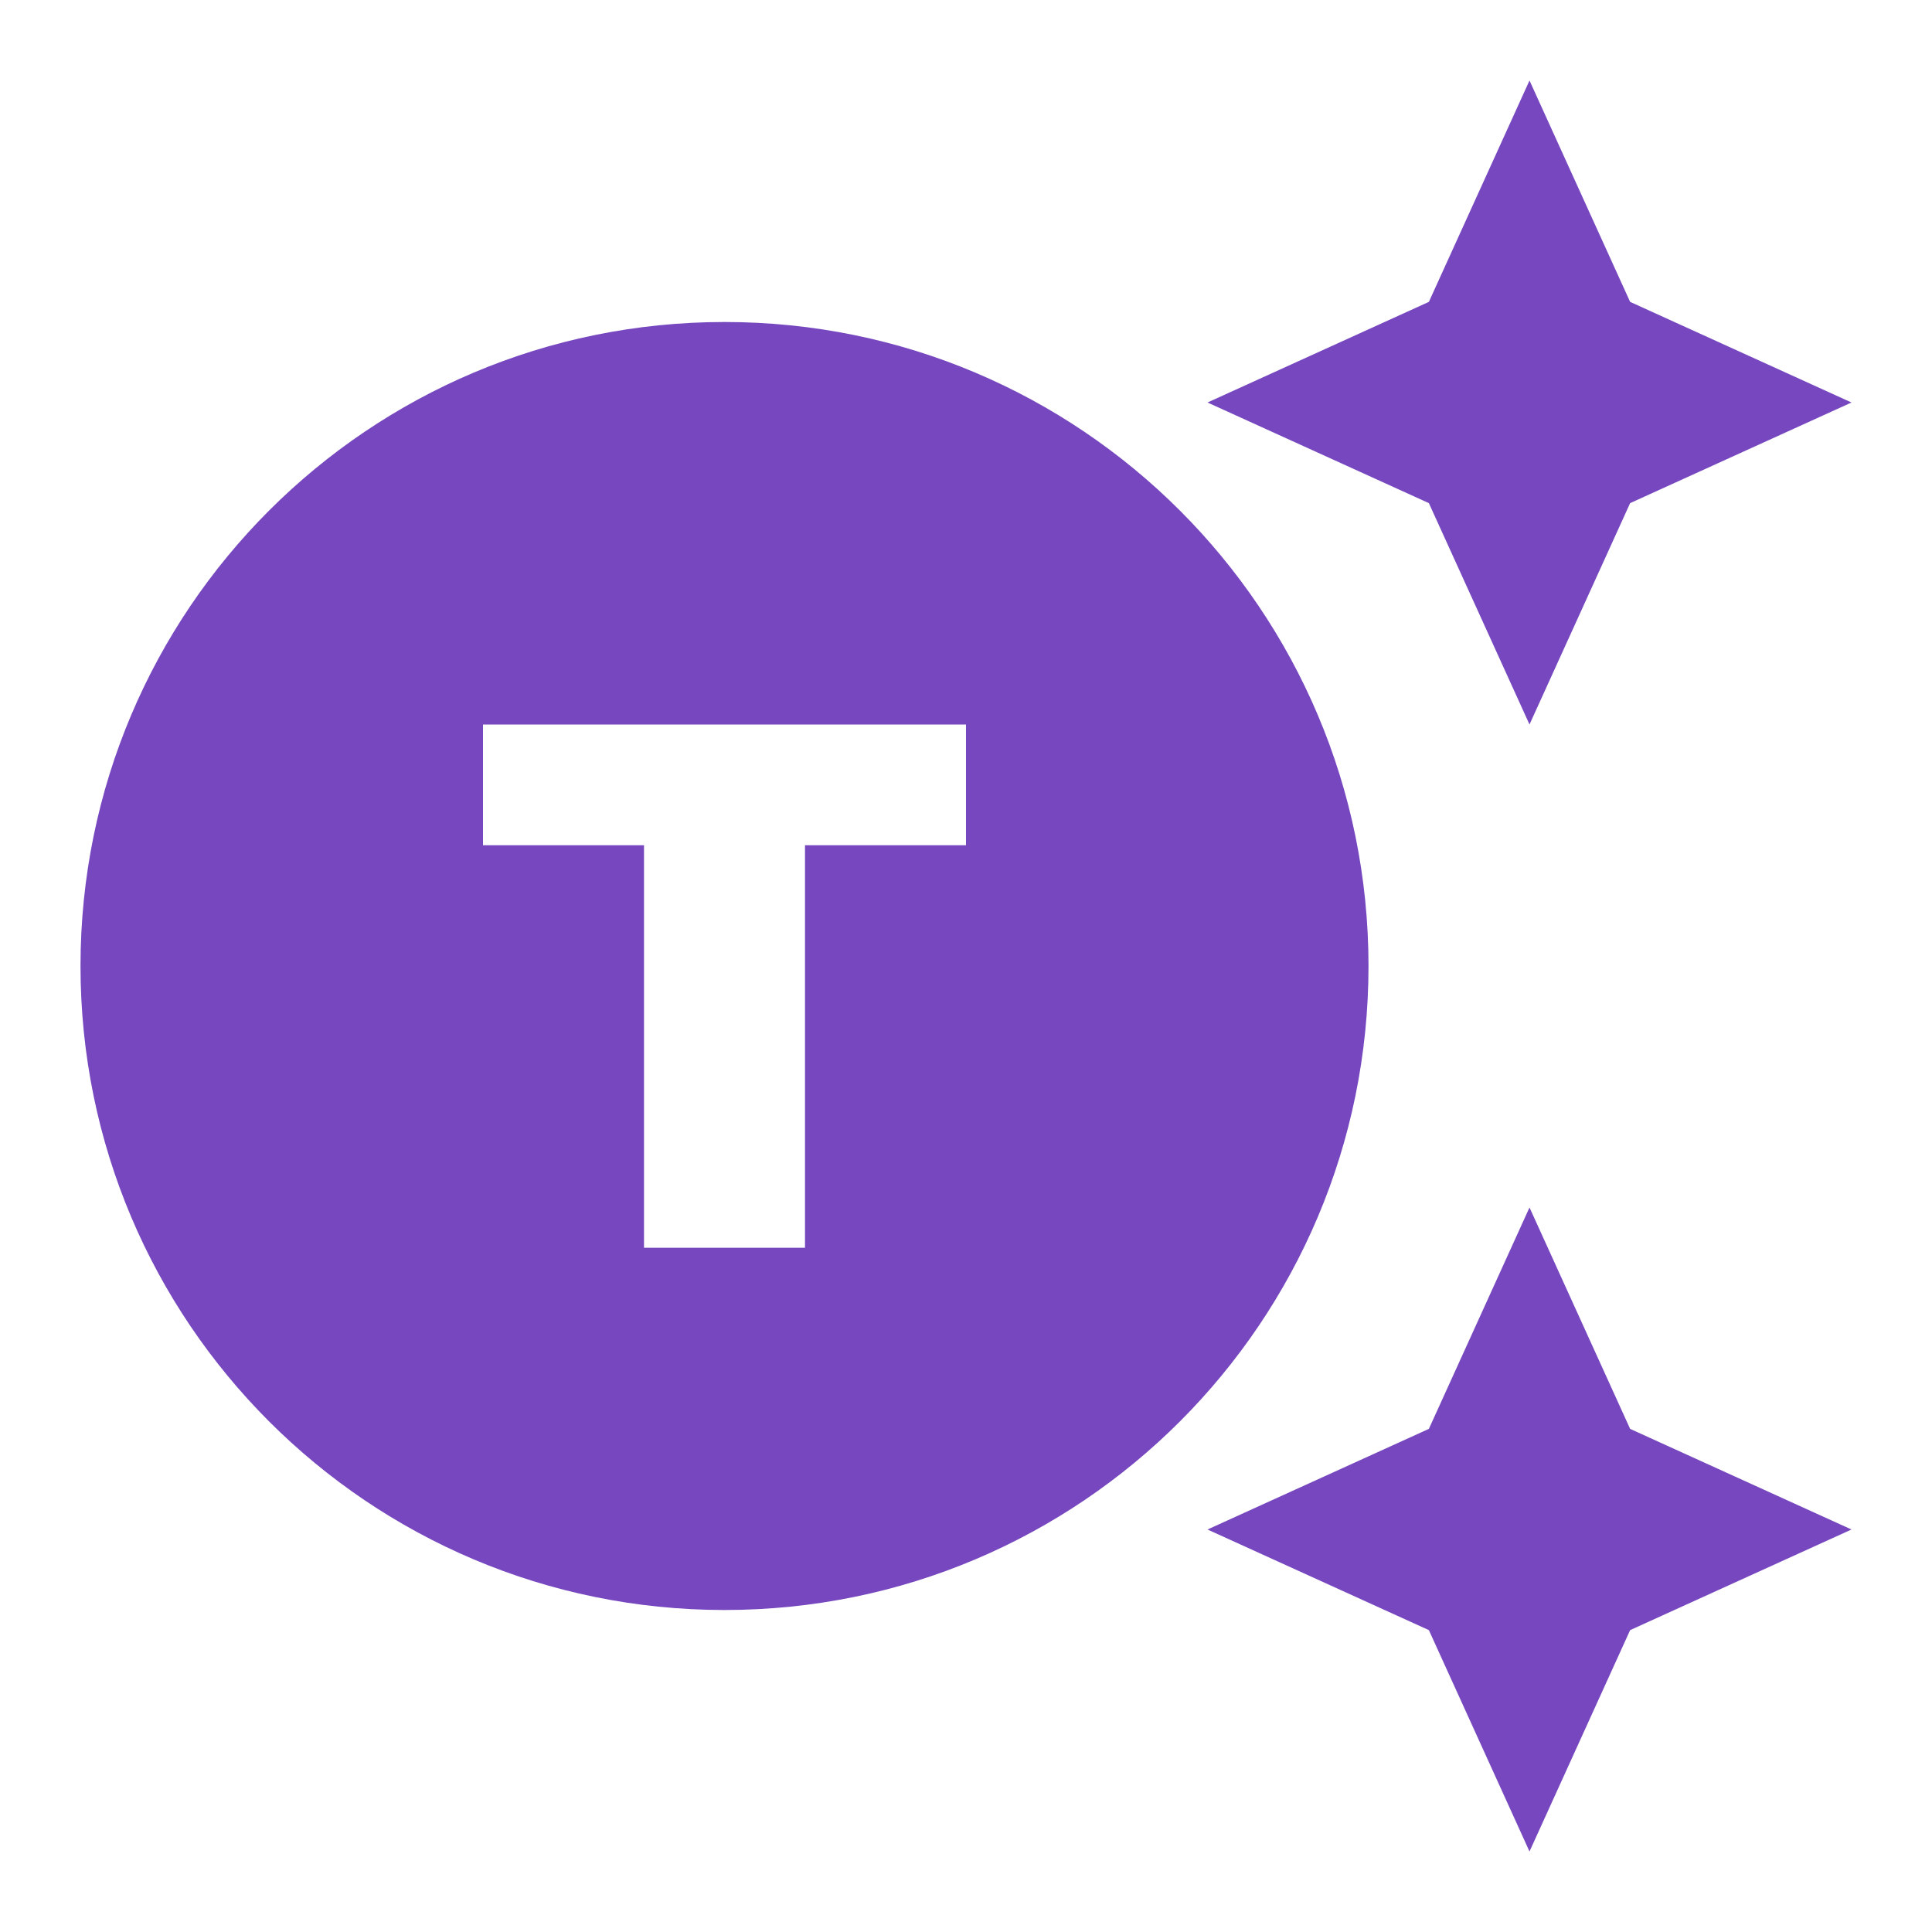
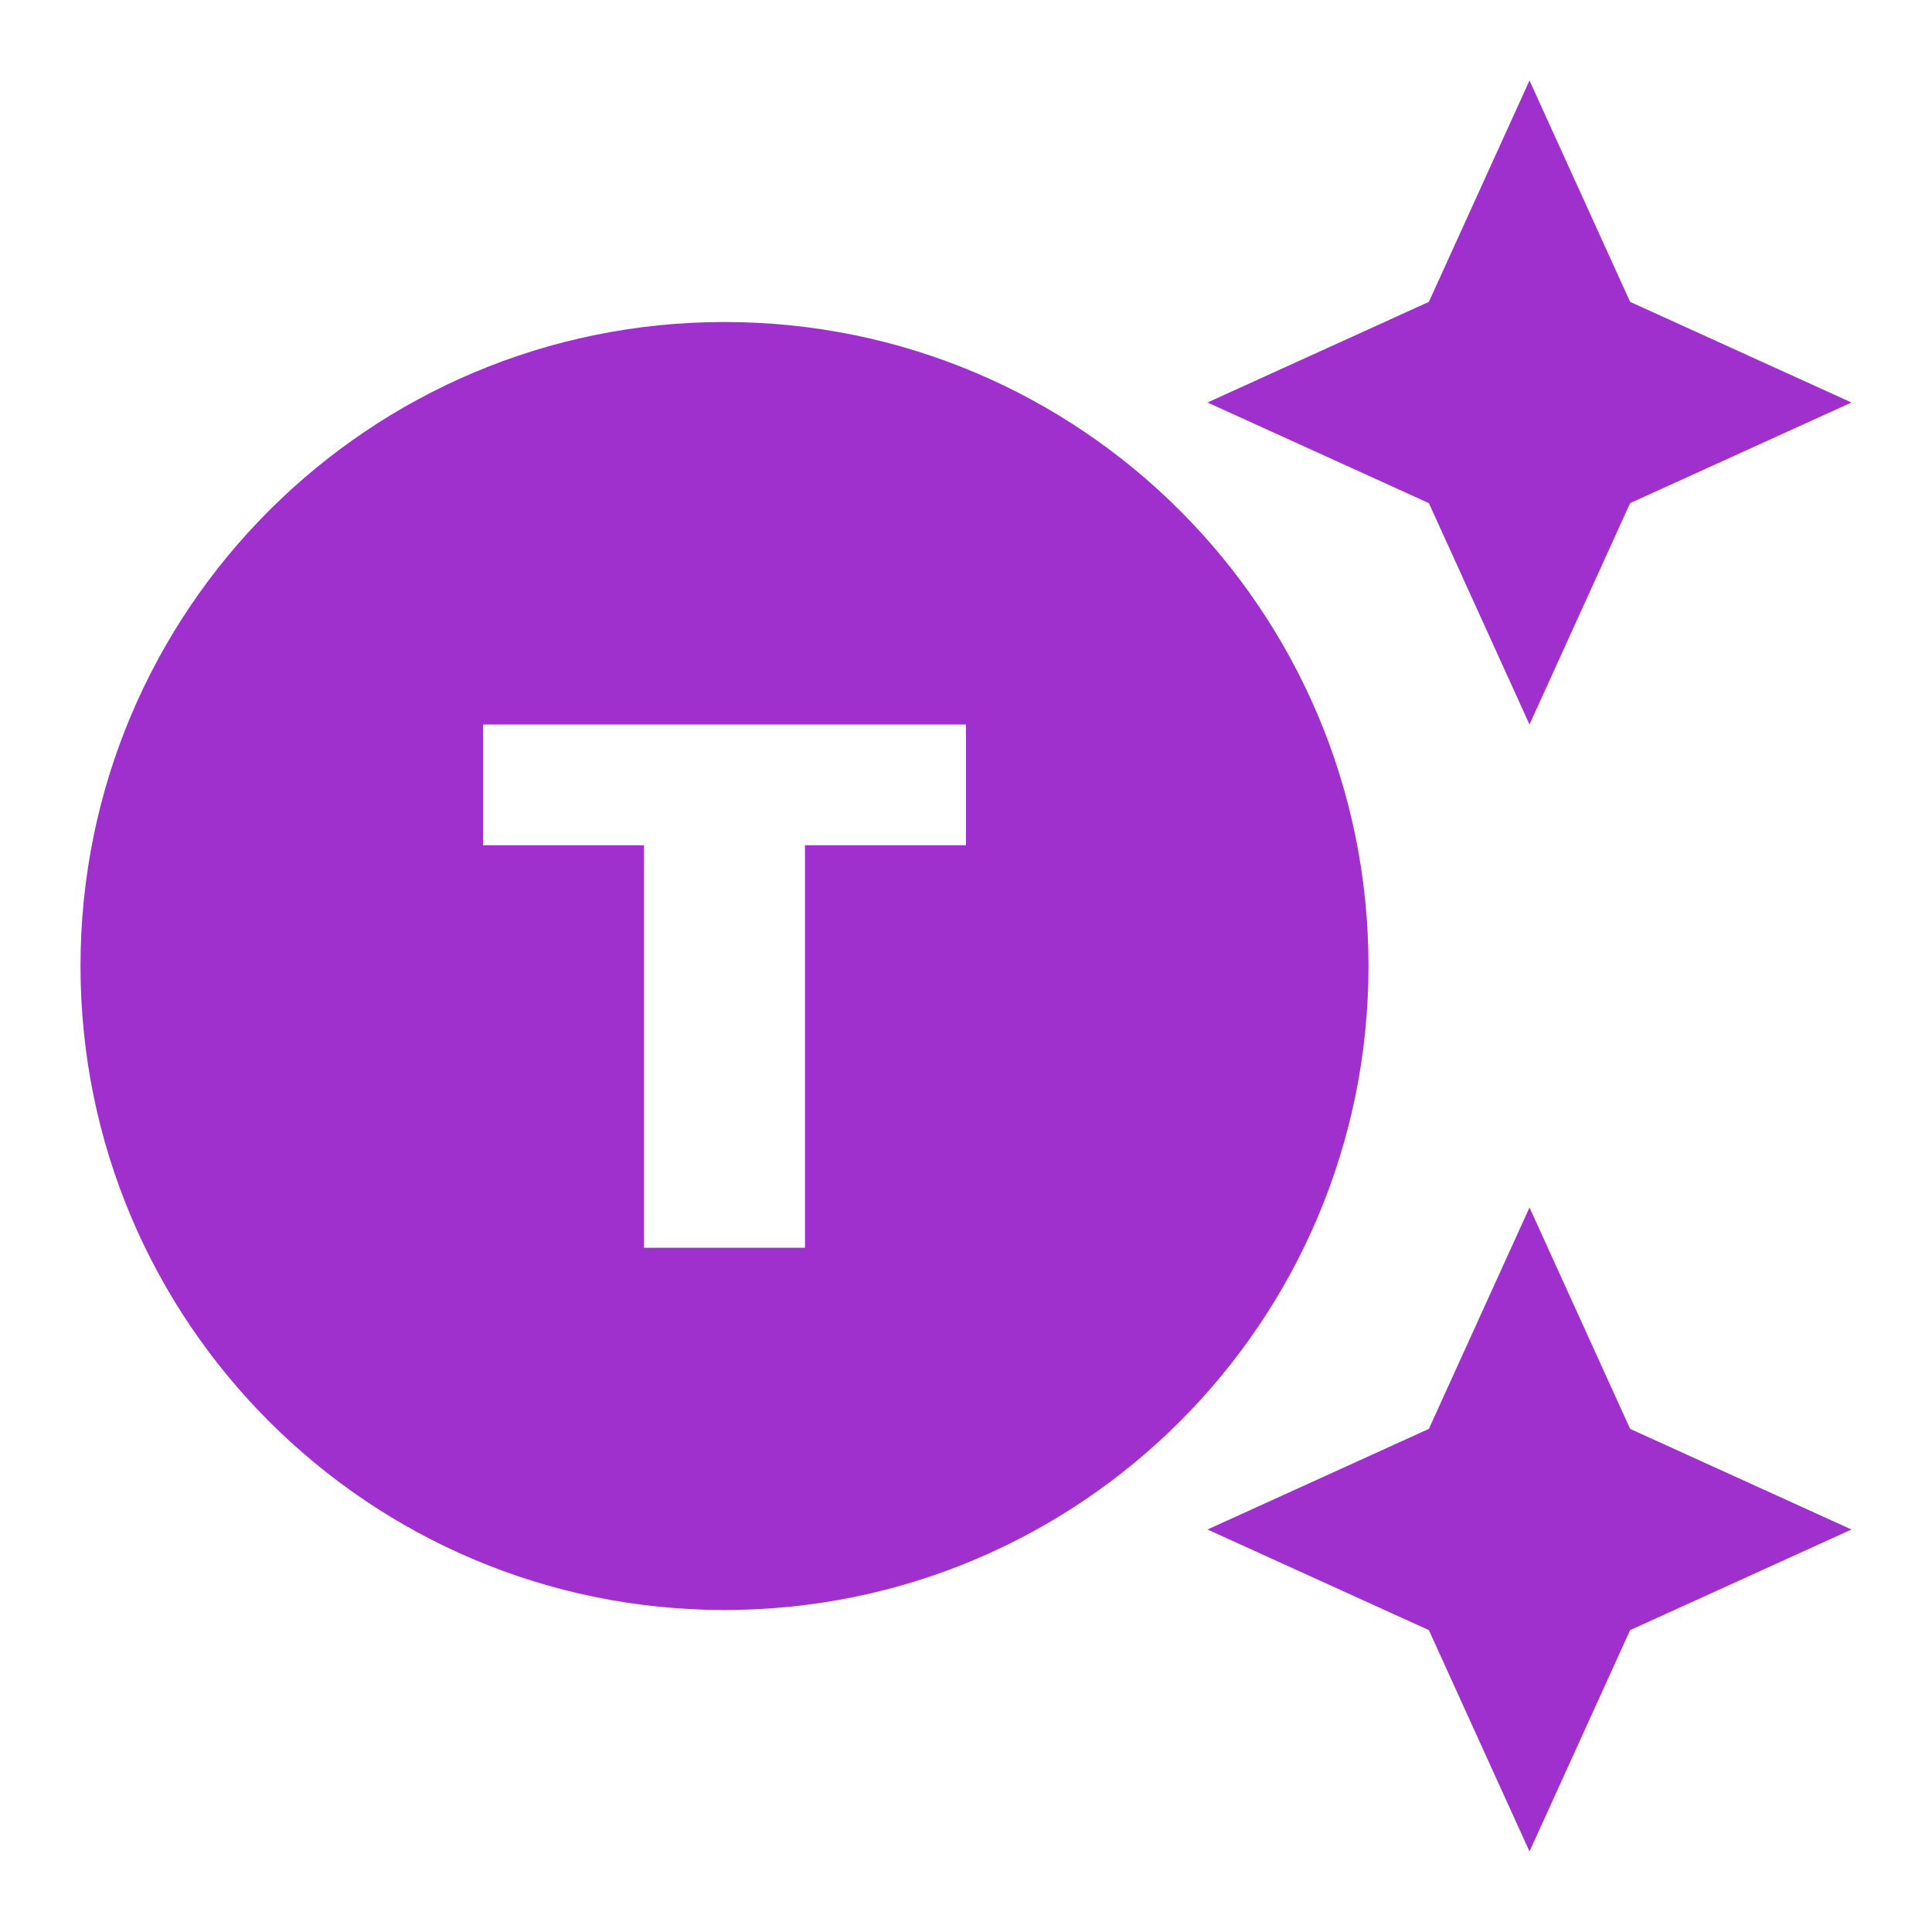
- <svg xmlns="http://www.w3.org/2000/svg" stroke="#7647BF" fill="#7647BF" stroke-width="0" viewBox="0 0 24 24" height="1em" width="1em">
+ <svg xmlns="http://www.w3.org/2000/svg" stroke="#9f30cd" fill="#9f30cd" stroke-width="0" viewBox="0 0 24 24" height="1em" width="1em">
  <path fill="none" d="M0 0h24v24H0z" />
  <path d="M9 4c-4.42 0-8 3.58-8 8s3.58 8 8 8 8-3.58 8-8-3.58-8-8-8zm3 6.5h-2v5H8v-5H6V9h6v1.5zm8.25-6.75L23 5l-2.75 1.25L19 9l-1.25-2.75L15 5l2.75-1.25L19 1l1.25 2.75zm0 14L23 19l-2.75 1.25L19 23l-1.25-2.75L15 19l2.75-1.25L19 15l1.25 2.75z" />
</svg>
